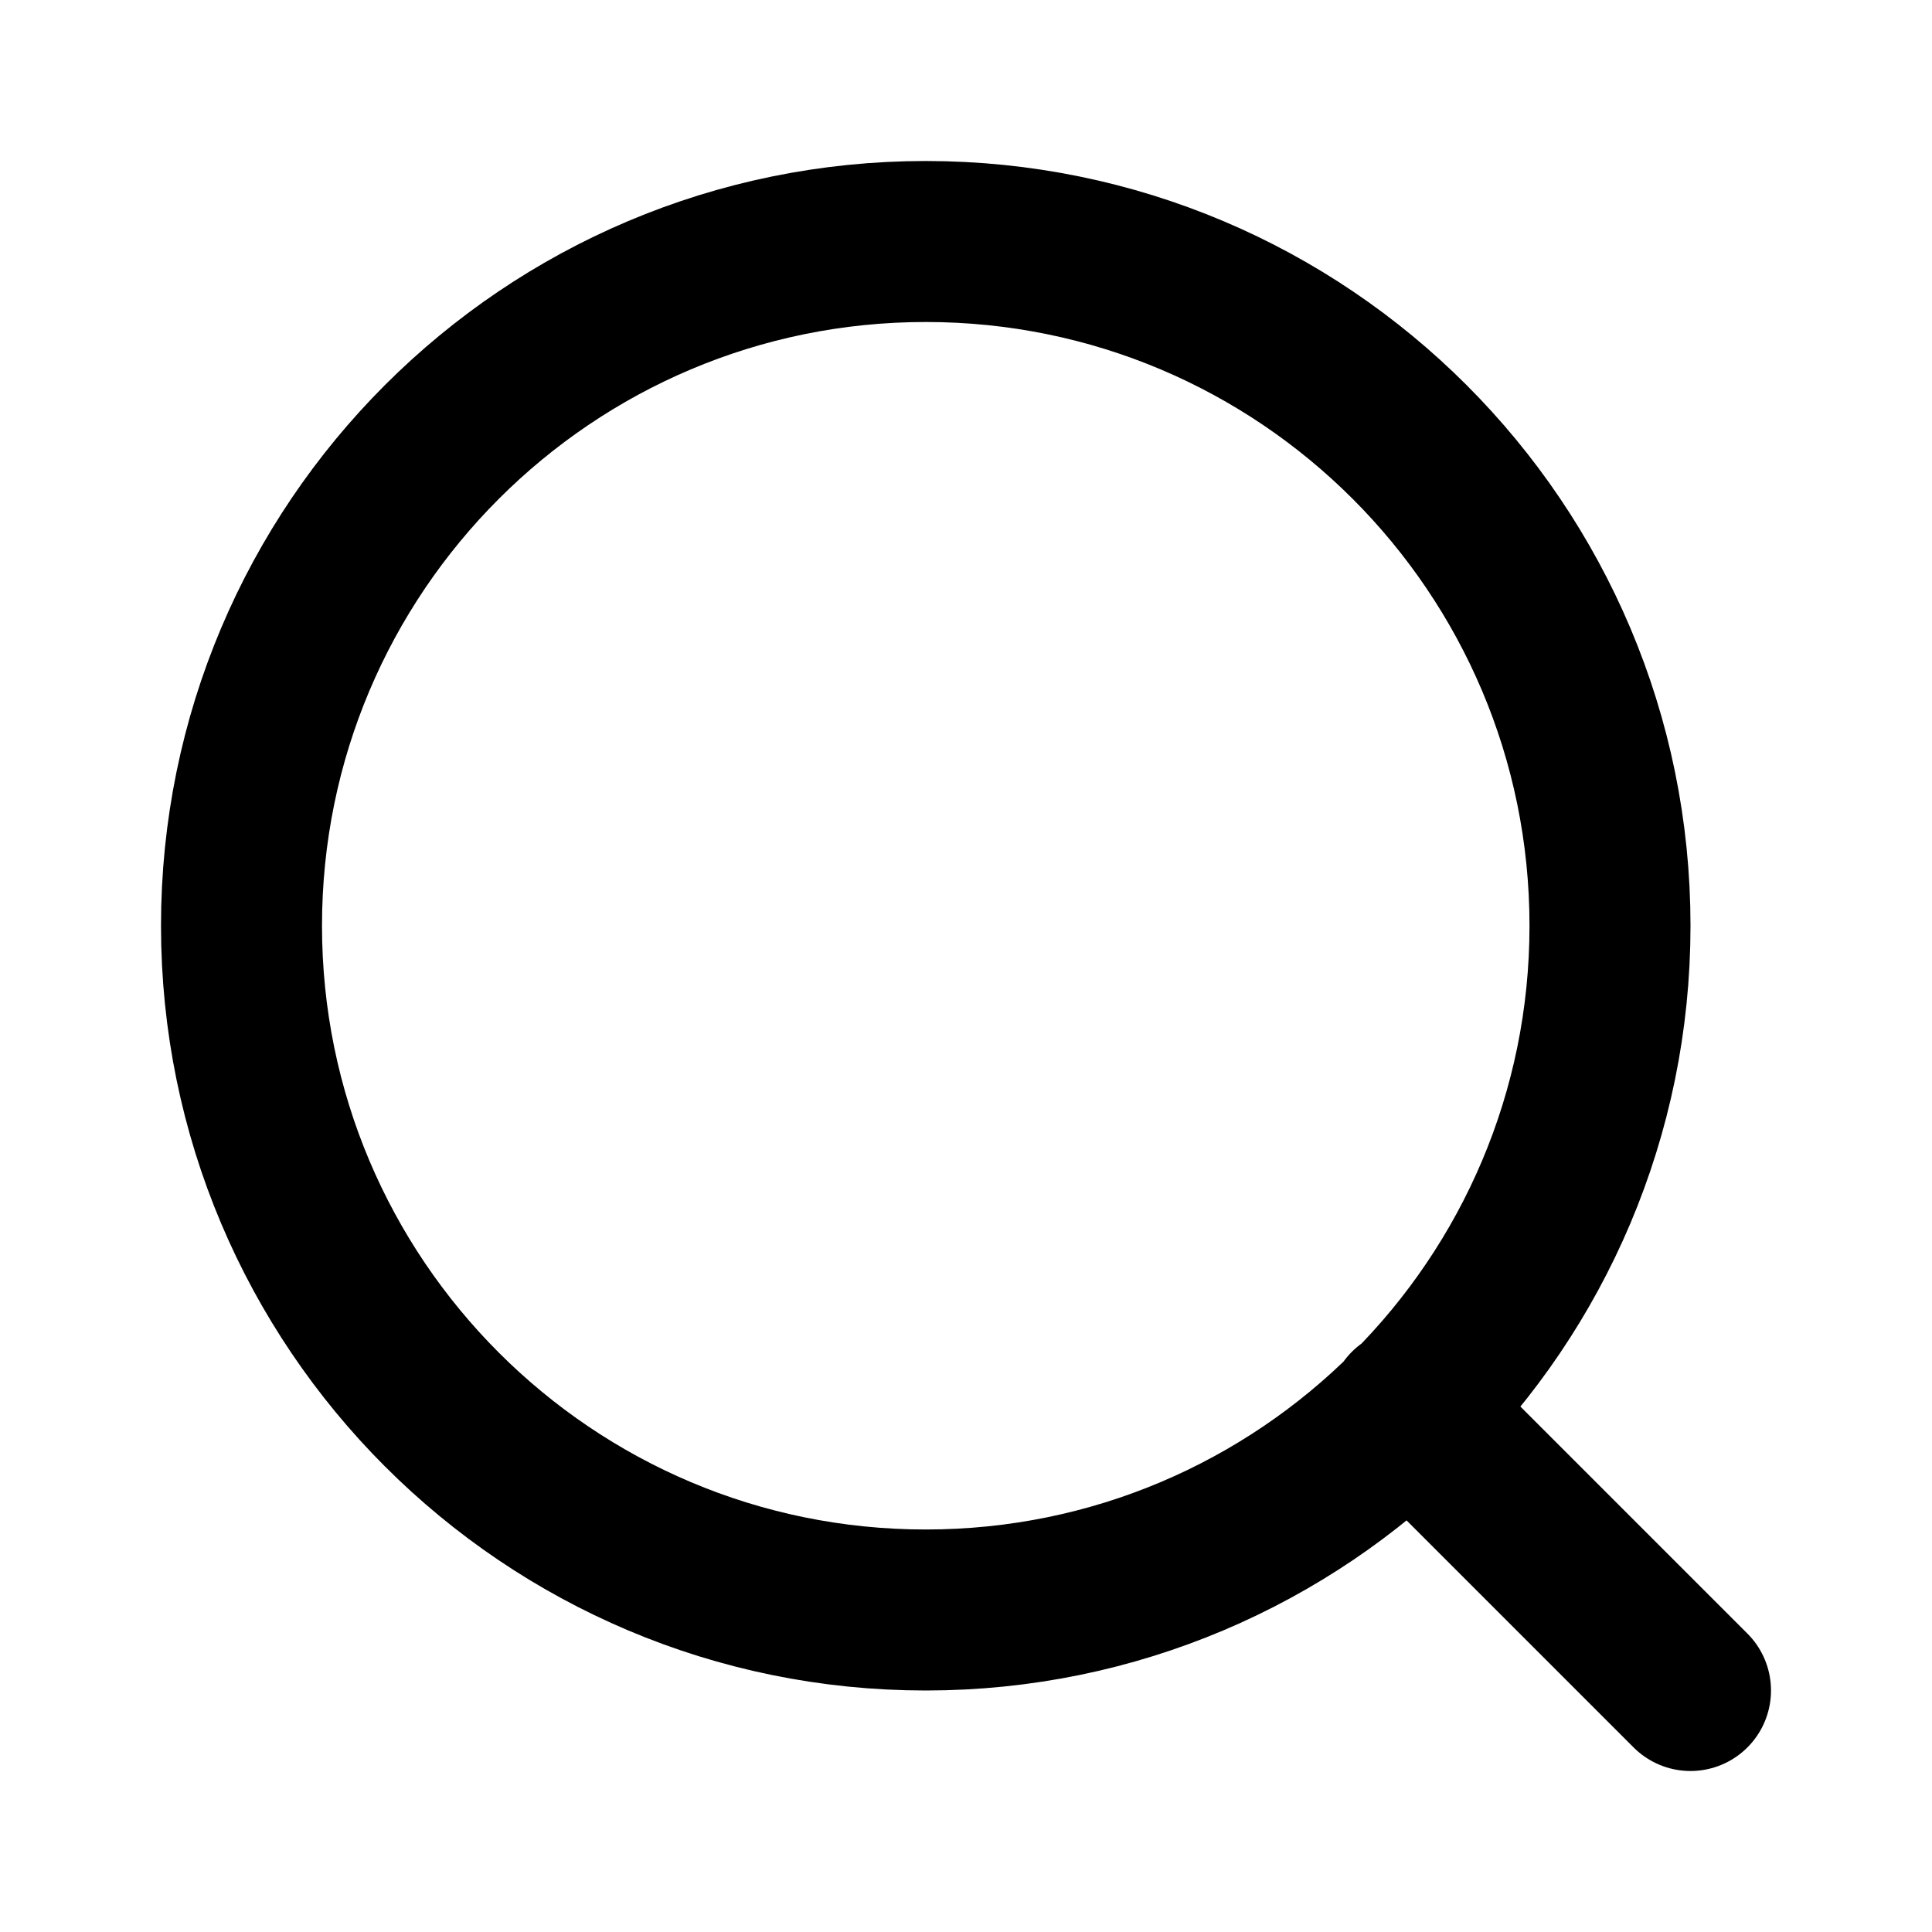
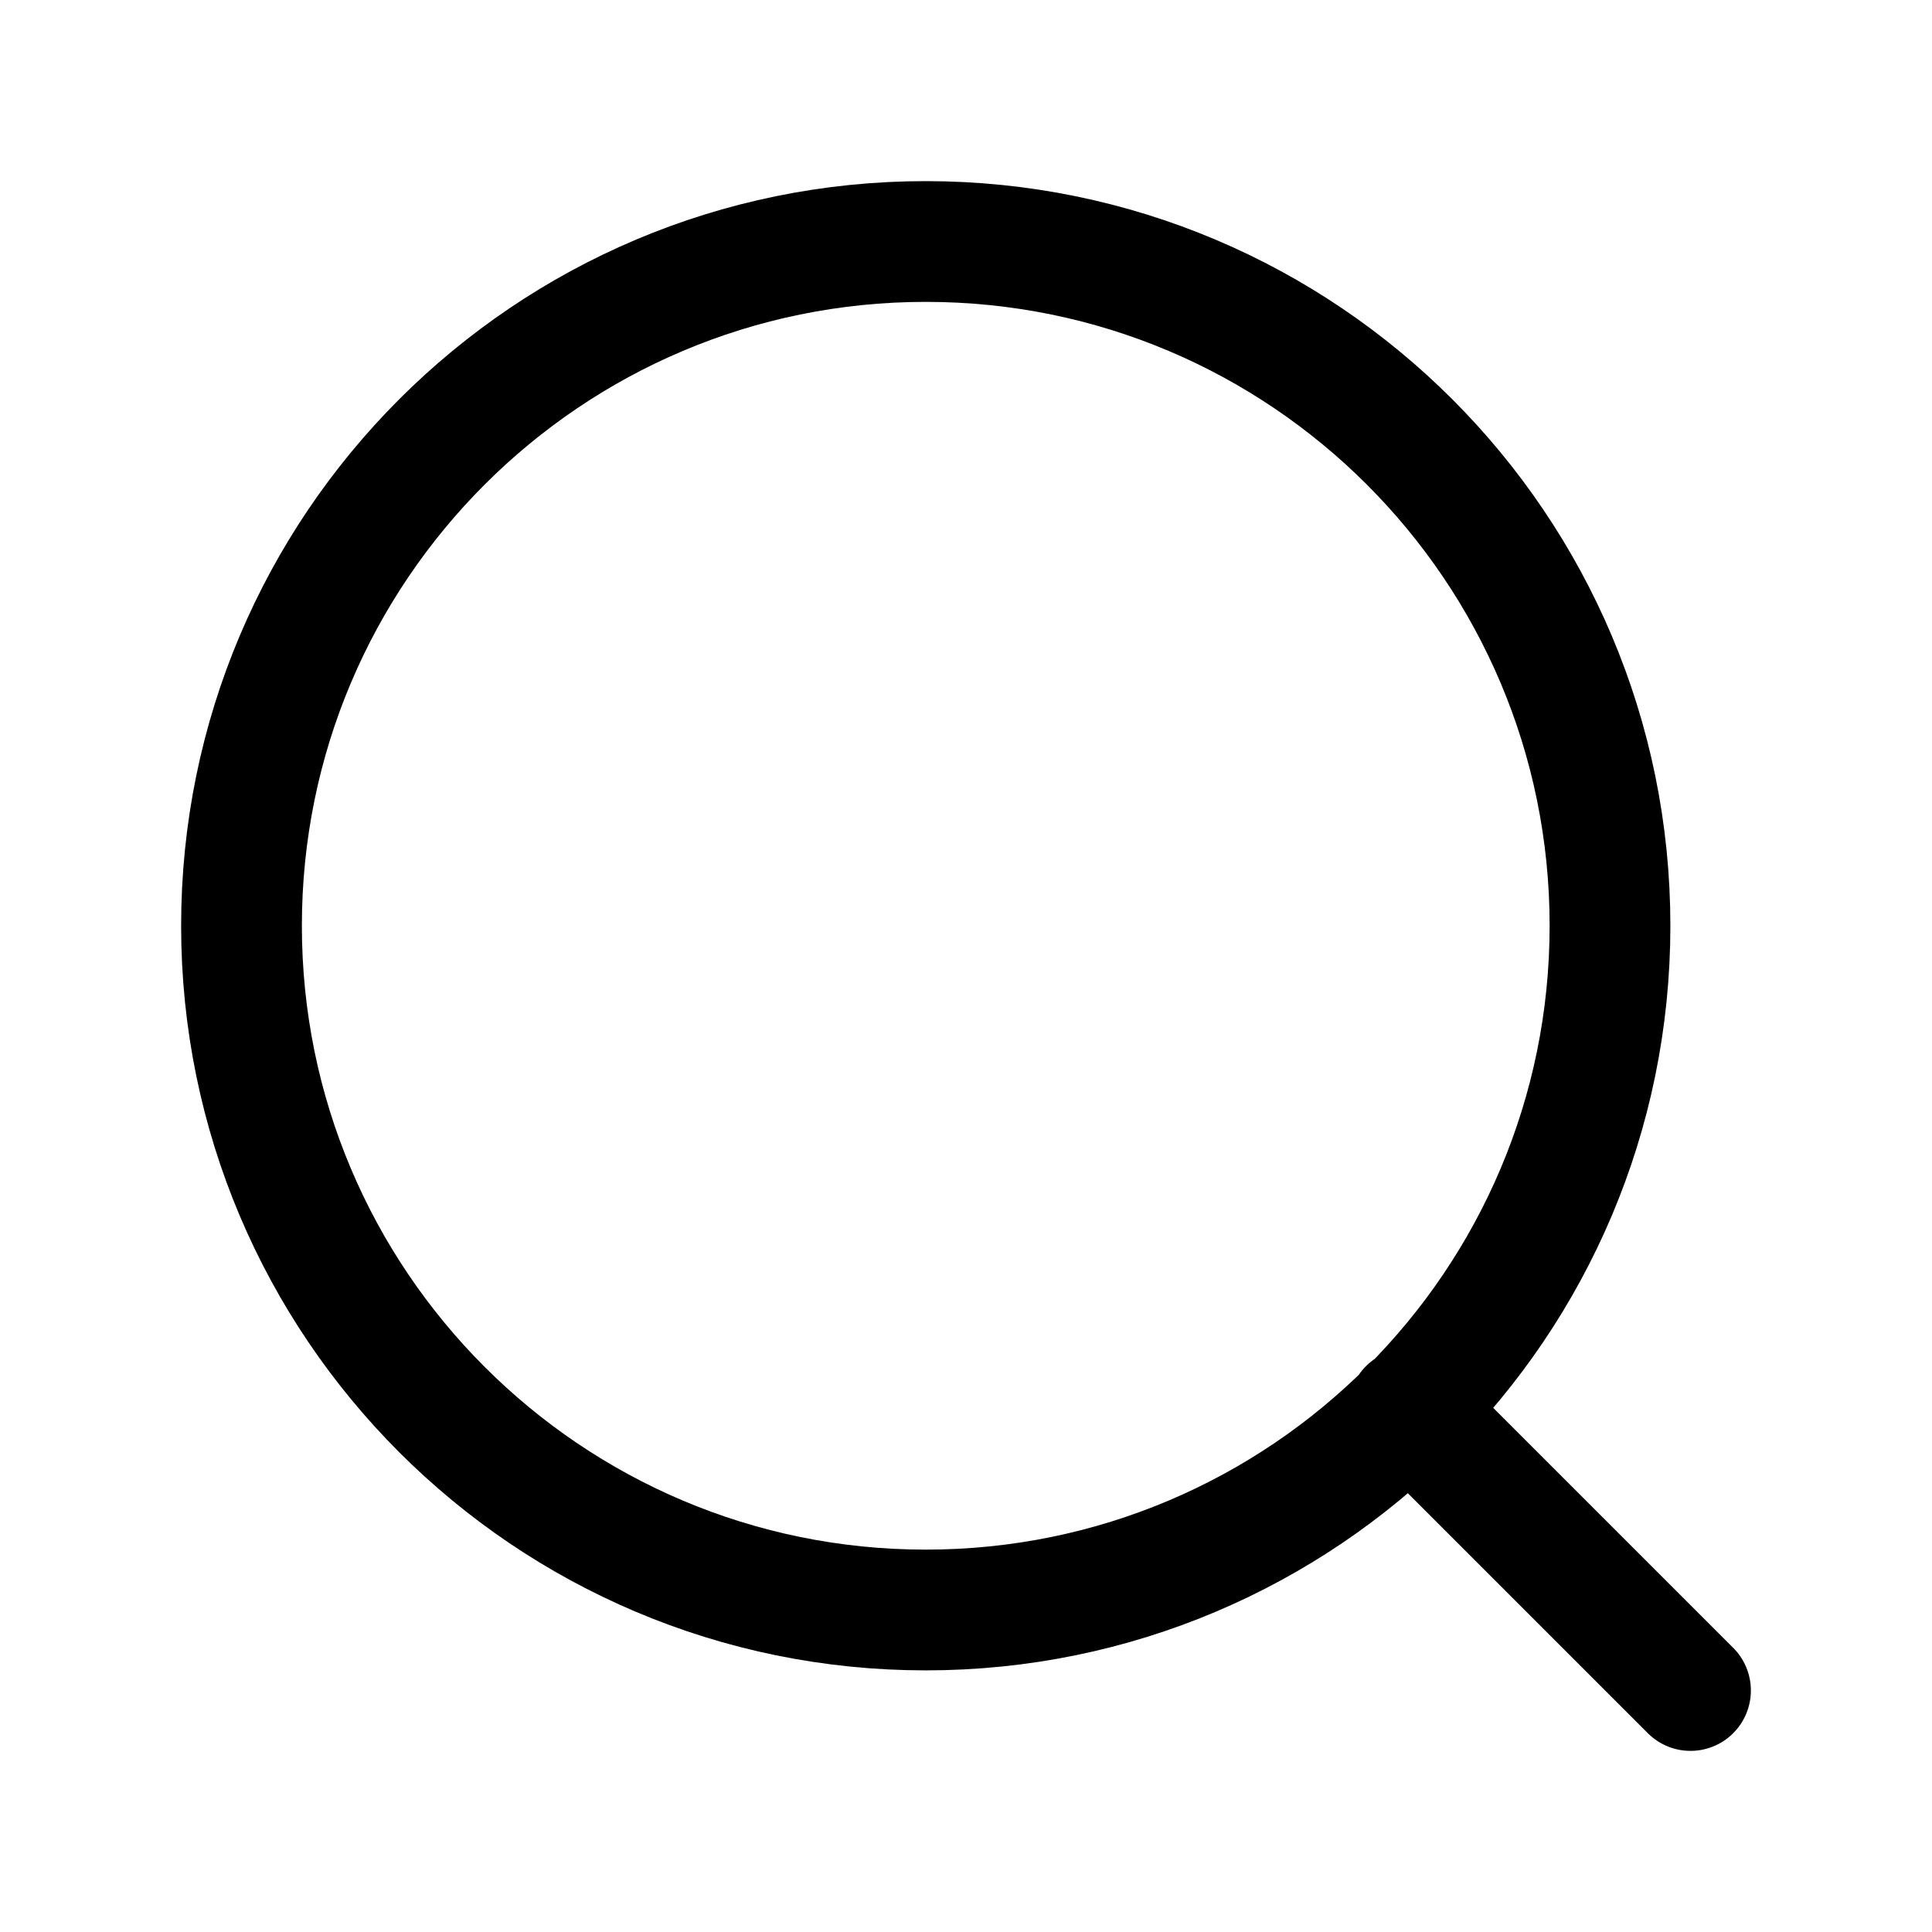
<svg xmlns="http://www.w3.org/2000/svg" width="24" height="24" viewBox="0 0 24 24" fill="none">
-   <path d="M21 21L17.5 17.5M20 11.5C20 16.194 16.194 20 11.5 20C6.806 20 3 16.194 3 11.5C3 6.806 6.806 3 11.5 3C16.194 3 20 6.806 20 11.5Z" stroke="currentColor" stroke-width="2" stroke-linecap="round" stroke-linejoin="round" />
+   <path d="M21 21L17.5 17.5M20 11.5C20 16.194 16.194 20 11.5 20C6.806 20 3 16.194 3 11.5C3 6.806 6.806 3 11.5 3C16.194 3 20 6.806 20 11.5Z" stroke="currentColor" stroke-width="1.5" stroke-linecap="round" stroke-linejoin="round" />
</svg>
